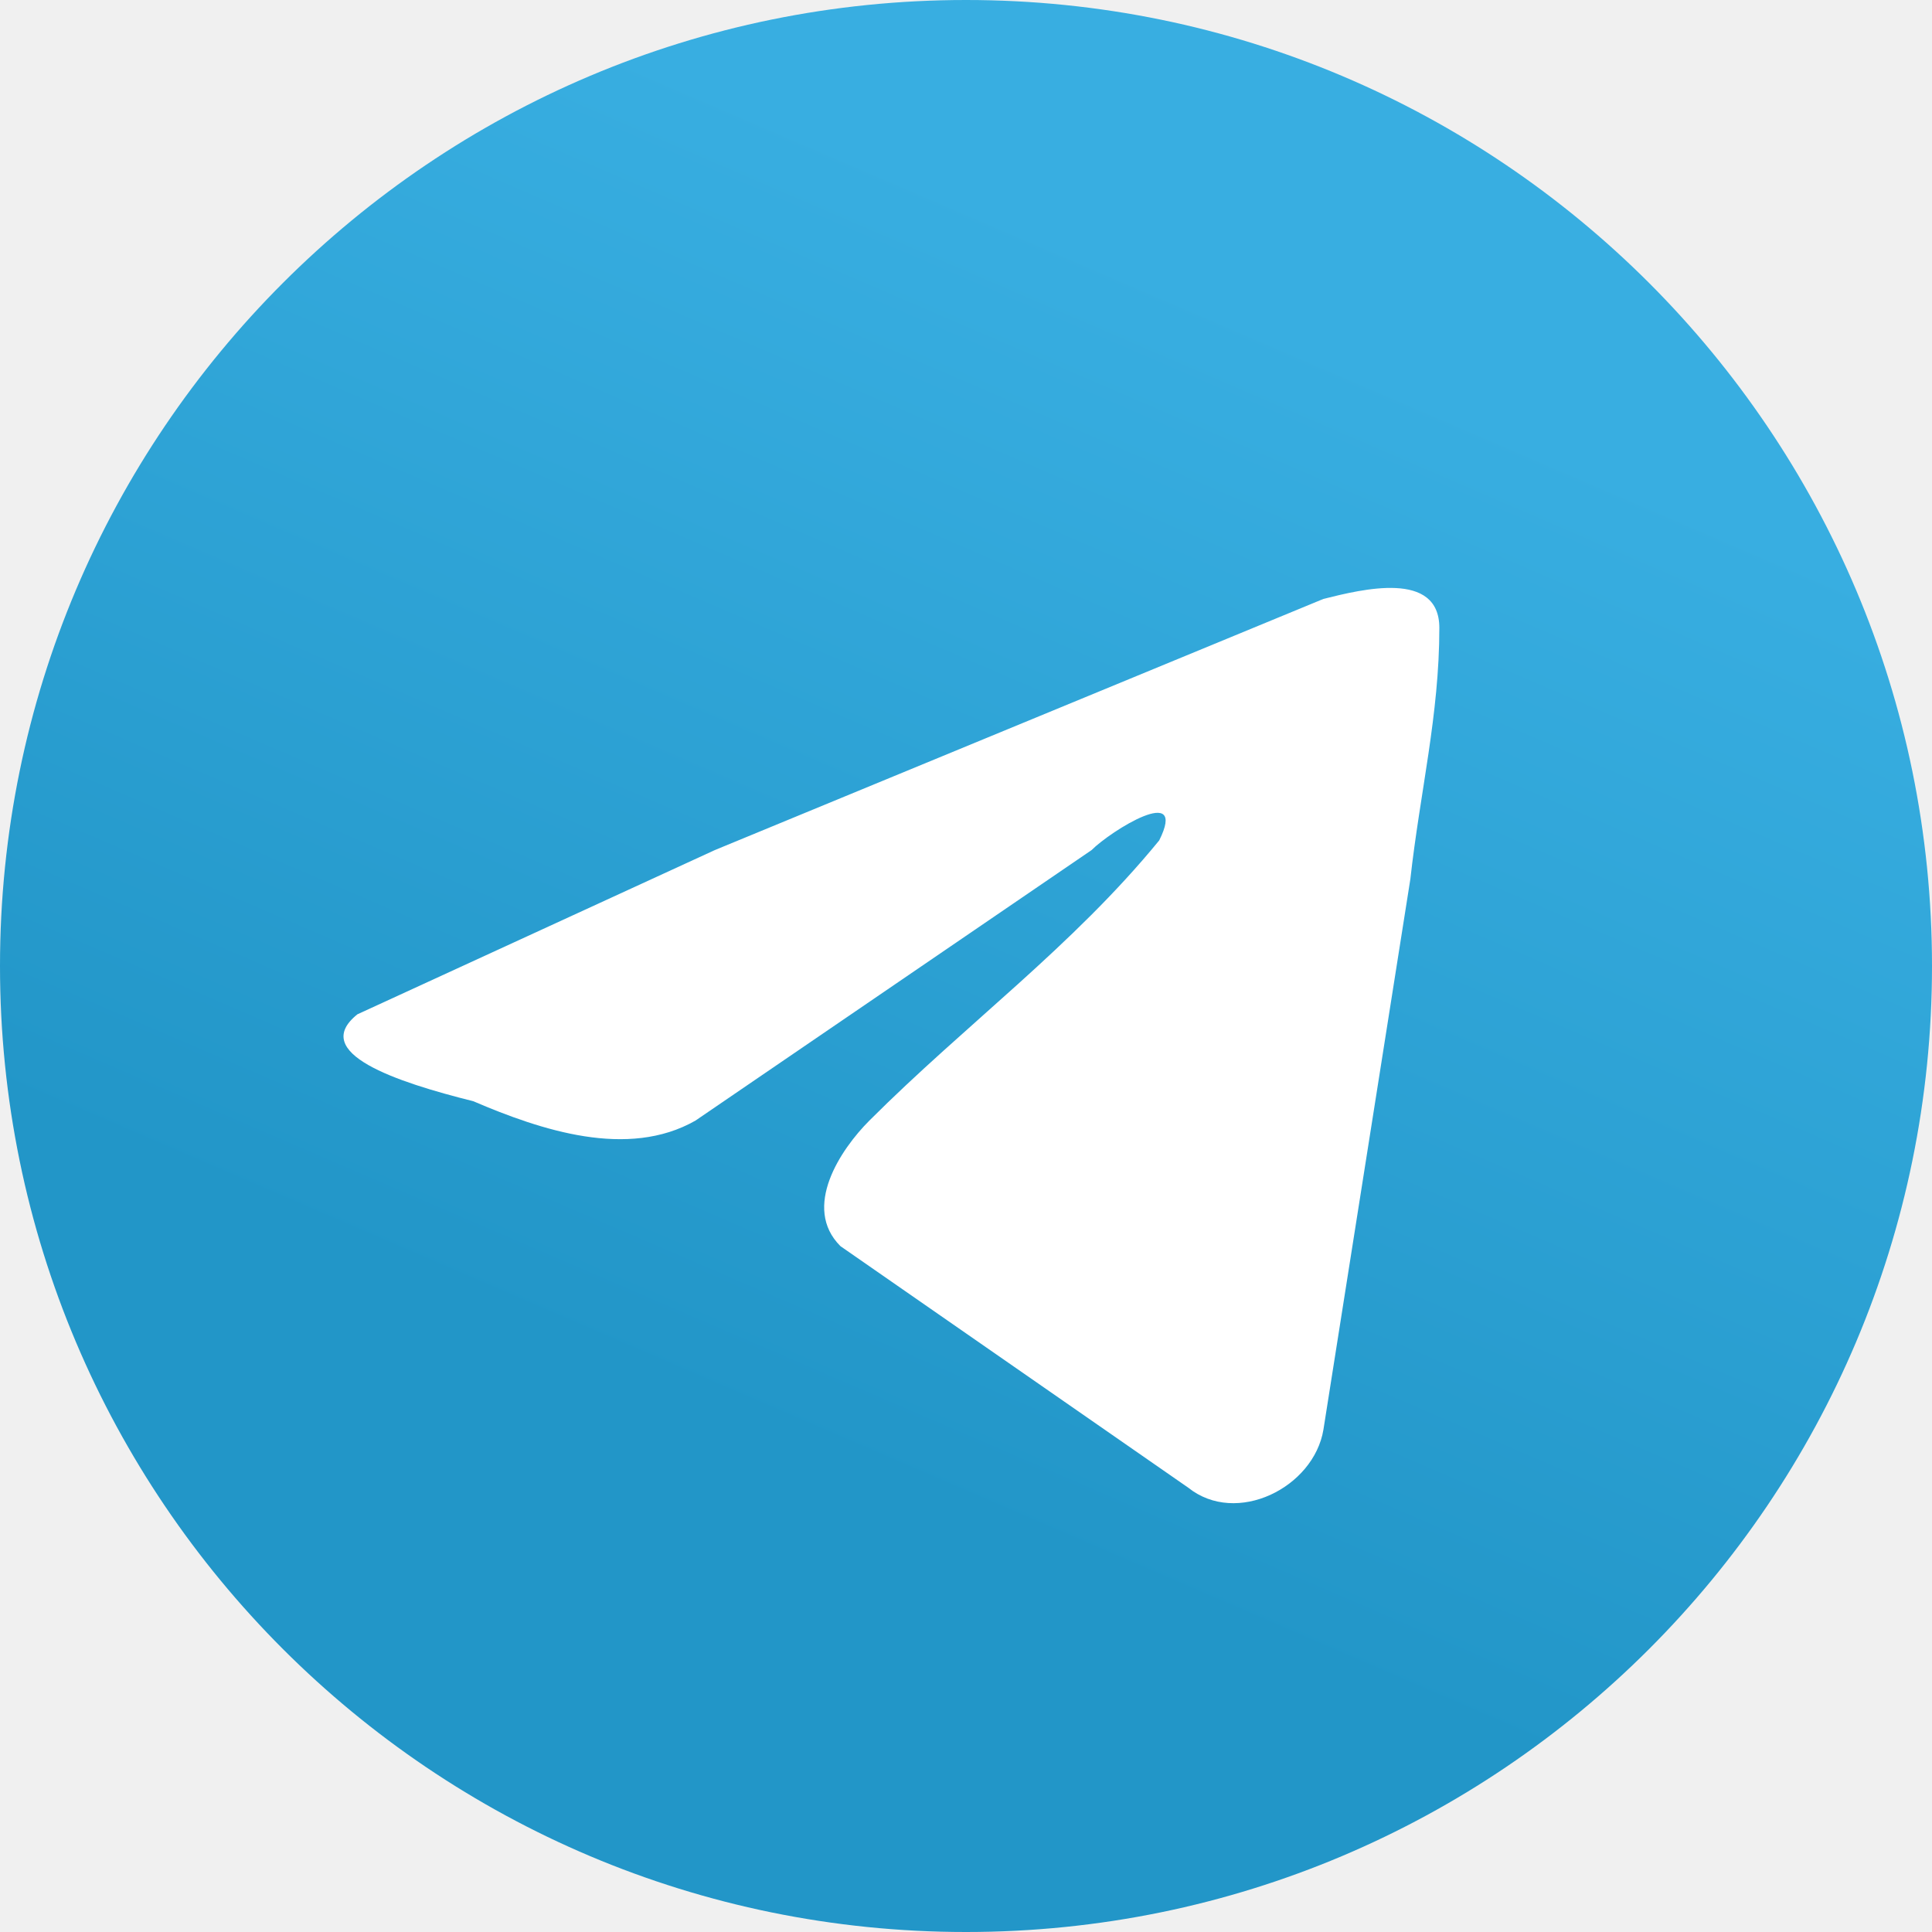
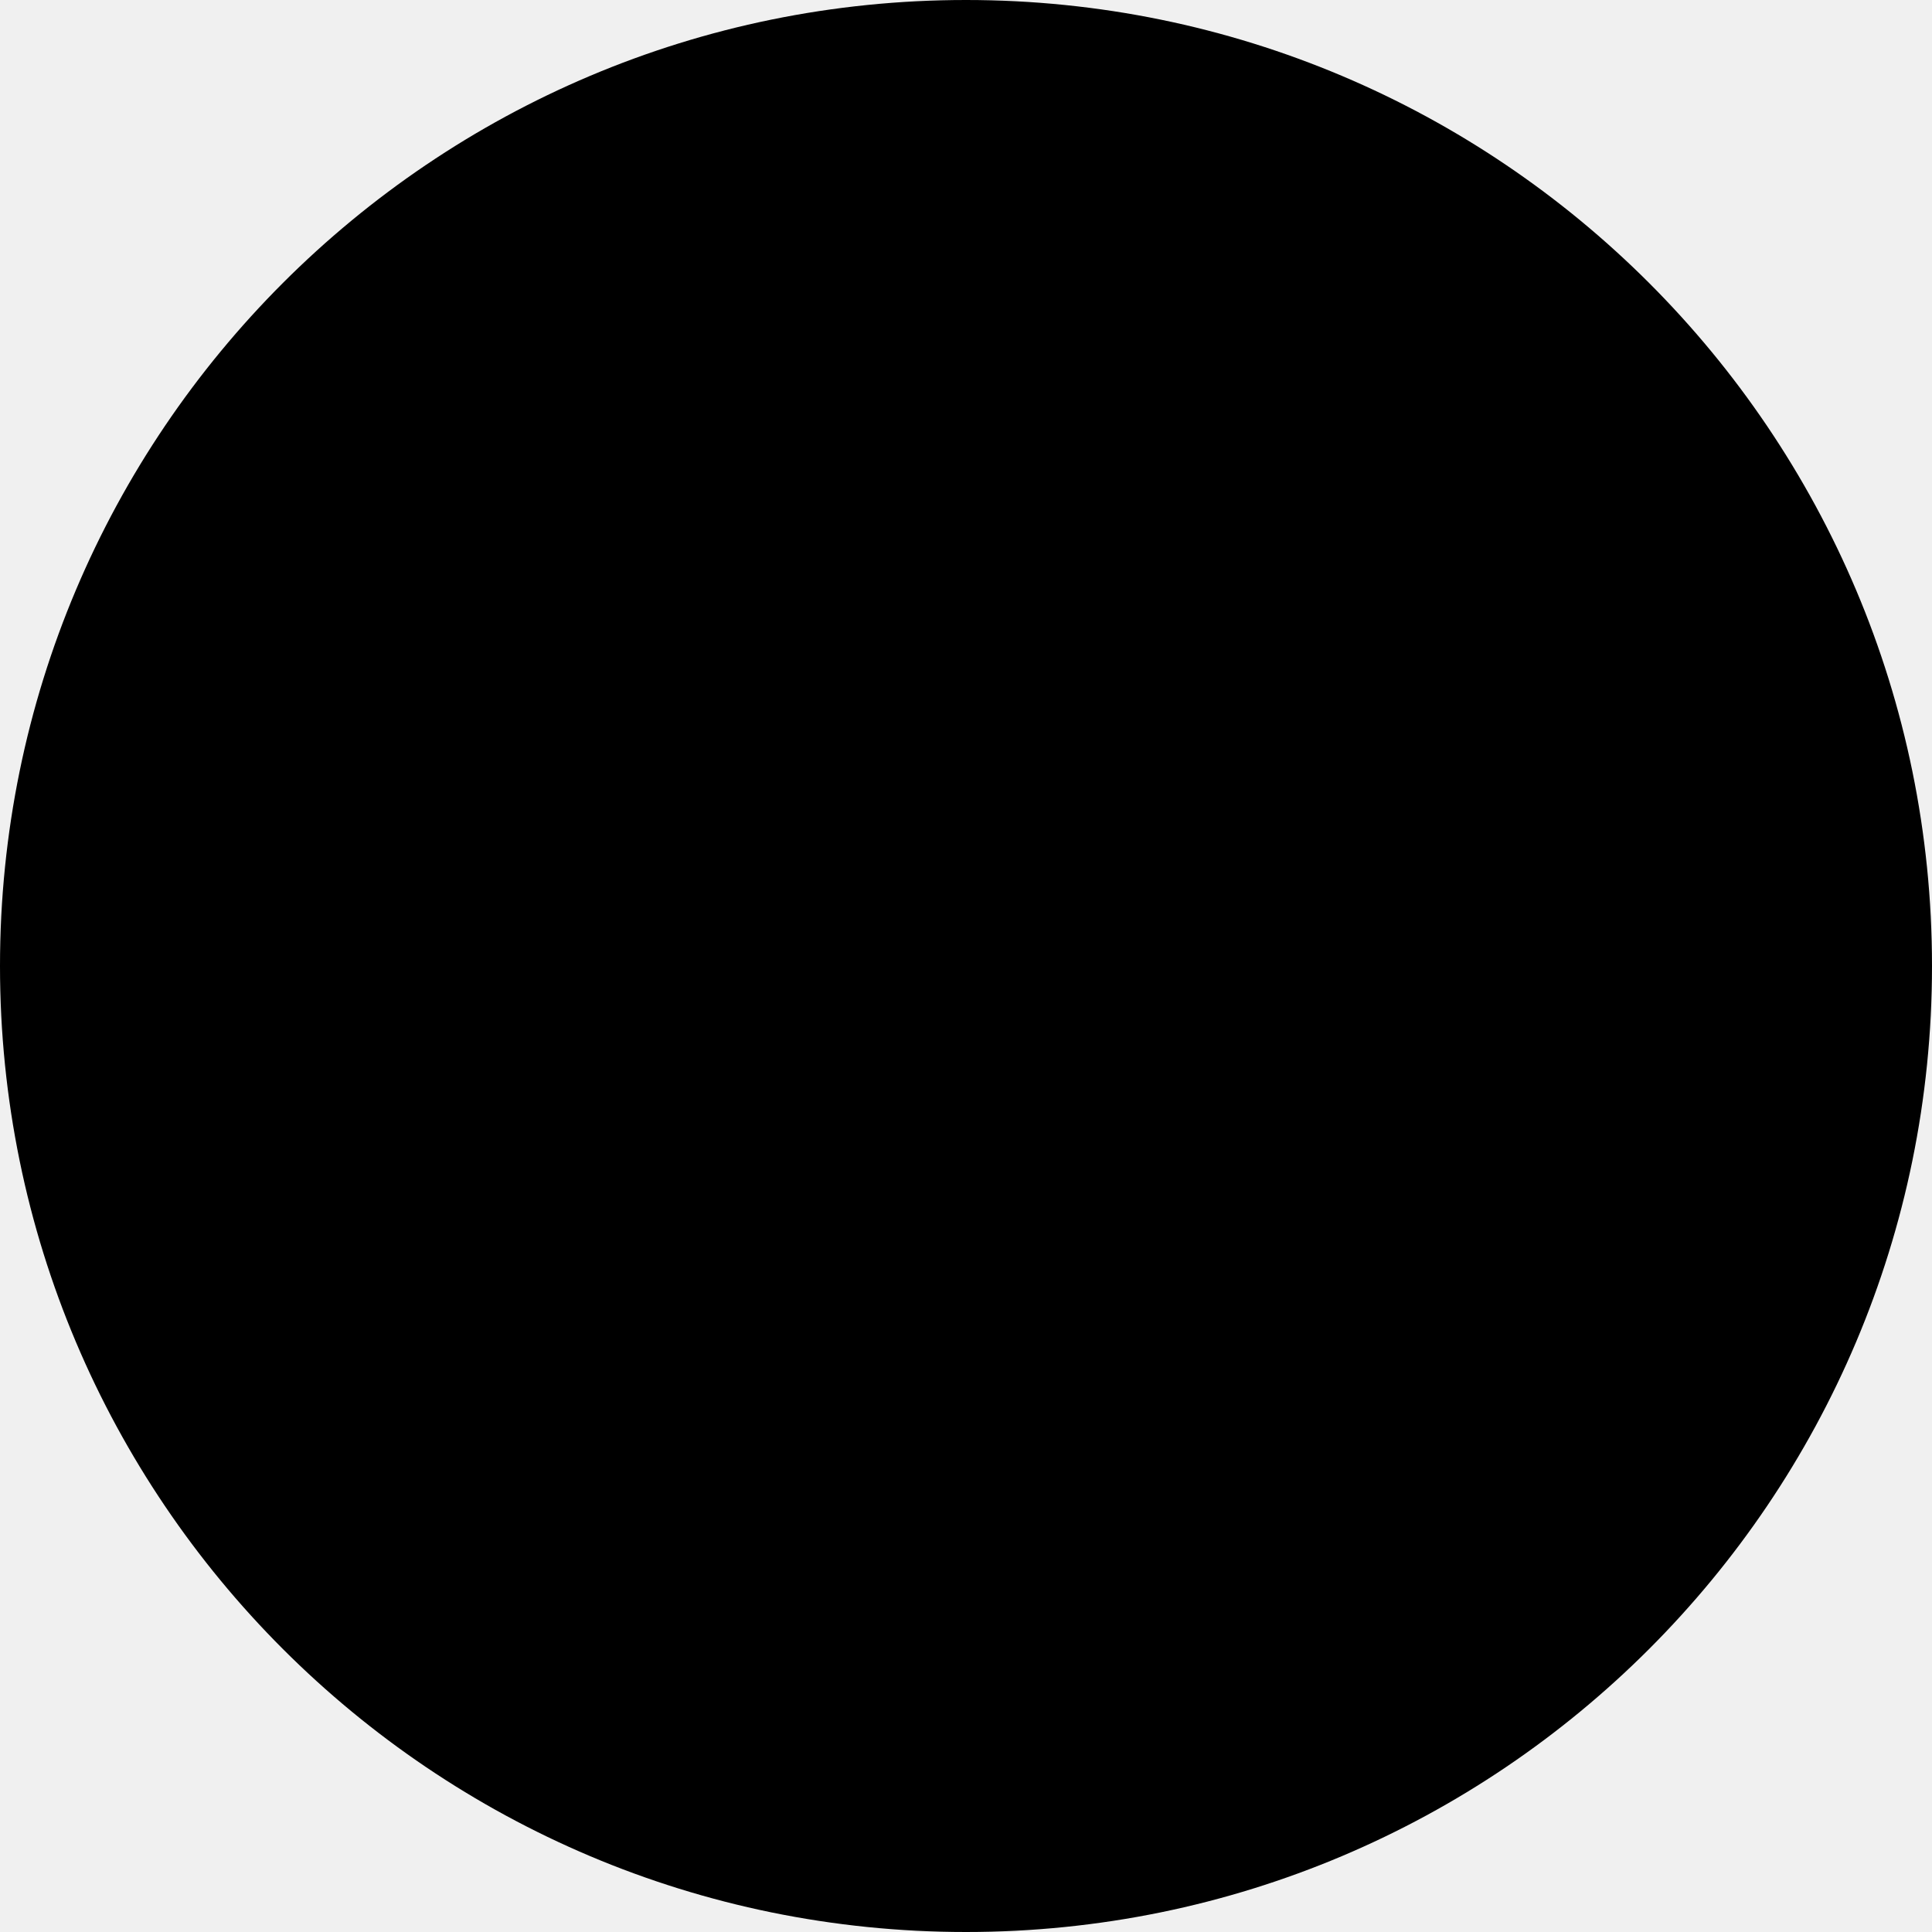
<svg xmlns="http://www.w3.org/2000/svg" viewBox="0 0 20 20">
  <linearGradient id="a1" x1="12.9" x2="7.9" y1="18.6" y2="7" gradientTransform="matrix(1 0 0 -1 0 21.8)" gradientUnits="userSpaceOnUse">
    <stop offset="0" stop-color="#38aee1" />
    <stop offset="1" stop-color="#2296c8" />
  </linearGradient>
-   <circle cx="10" cy="10" r="10" fill="url(#a1)" />
-   <path fill="#fff" d="m3.7 10.5 3.7-1.7 6.3-2.6c.4-.1 1.2-.3 1.2.3 0 .9-.2 1.7-.3 2.6l-.9 5.7c-.1.6-.9 1-1.4.6l-3.6-2.5c-.4-.4 0-1 .3-1.3 1-1 2.1-1.8 3-2.9.3-.6-.5-.1-.7.1l-4.1 2.8c-.7.4-1.6.1-2.3-.2-.8-.2-1.7-.5-1.2-.9z" />
+   <circle cx="10" cy="10" r="10" />
+   <path class="center" d="m3.7 10.5 3.7-1.7 6.3-2.6c.4-.1 1.2-.3 1.2.3 0 .9-.2 1.7-.3 2.6l-.9 5.7c-.1.6-.9 1-1.4.6l-3.6-2.5c-.4-.4 0-1 .3-1.3 1-1 2.1-1.8 3-2.9.3-.6-.5-.1-.7.1l-4.1 2.8c-.7.4-1.6.1-2.3-.2-.8-.2-1.7-.5-1.2-.9z" />
</svg>
